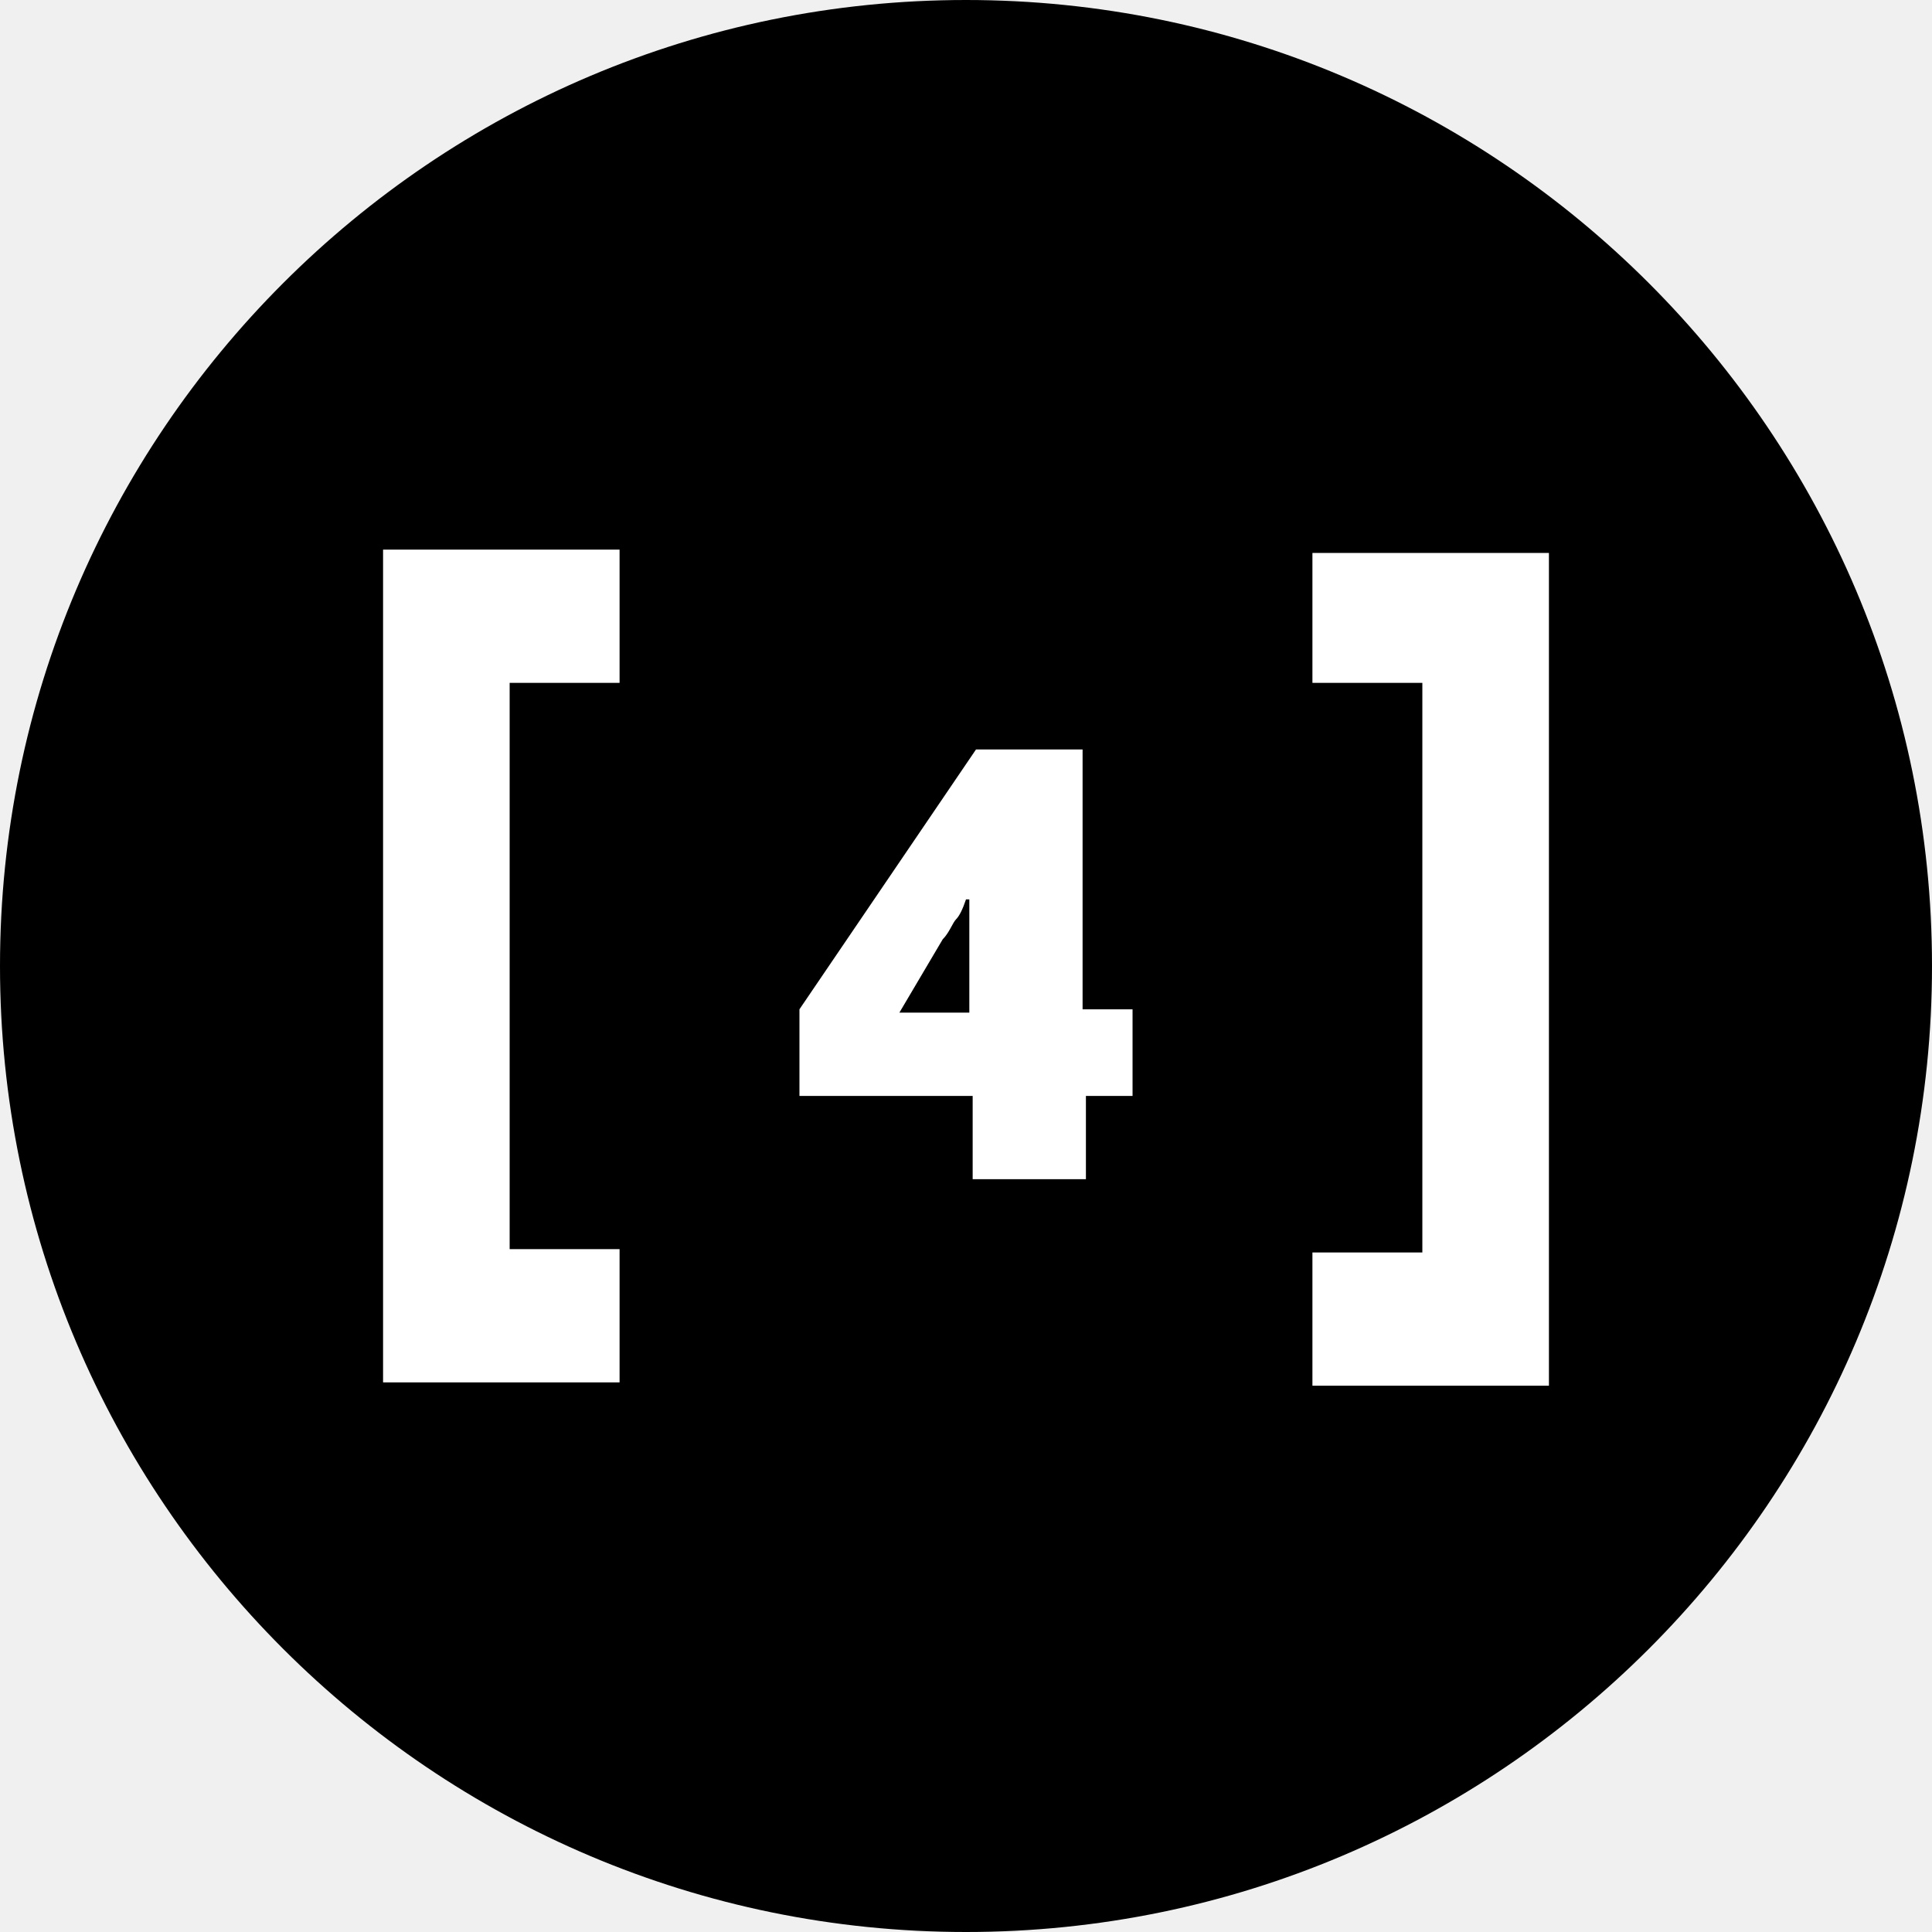
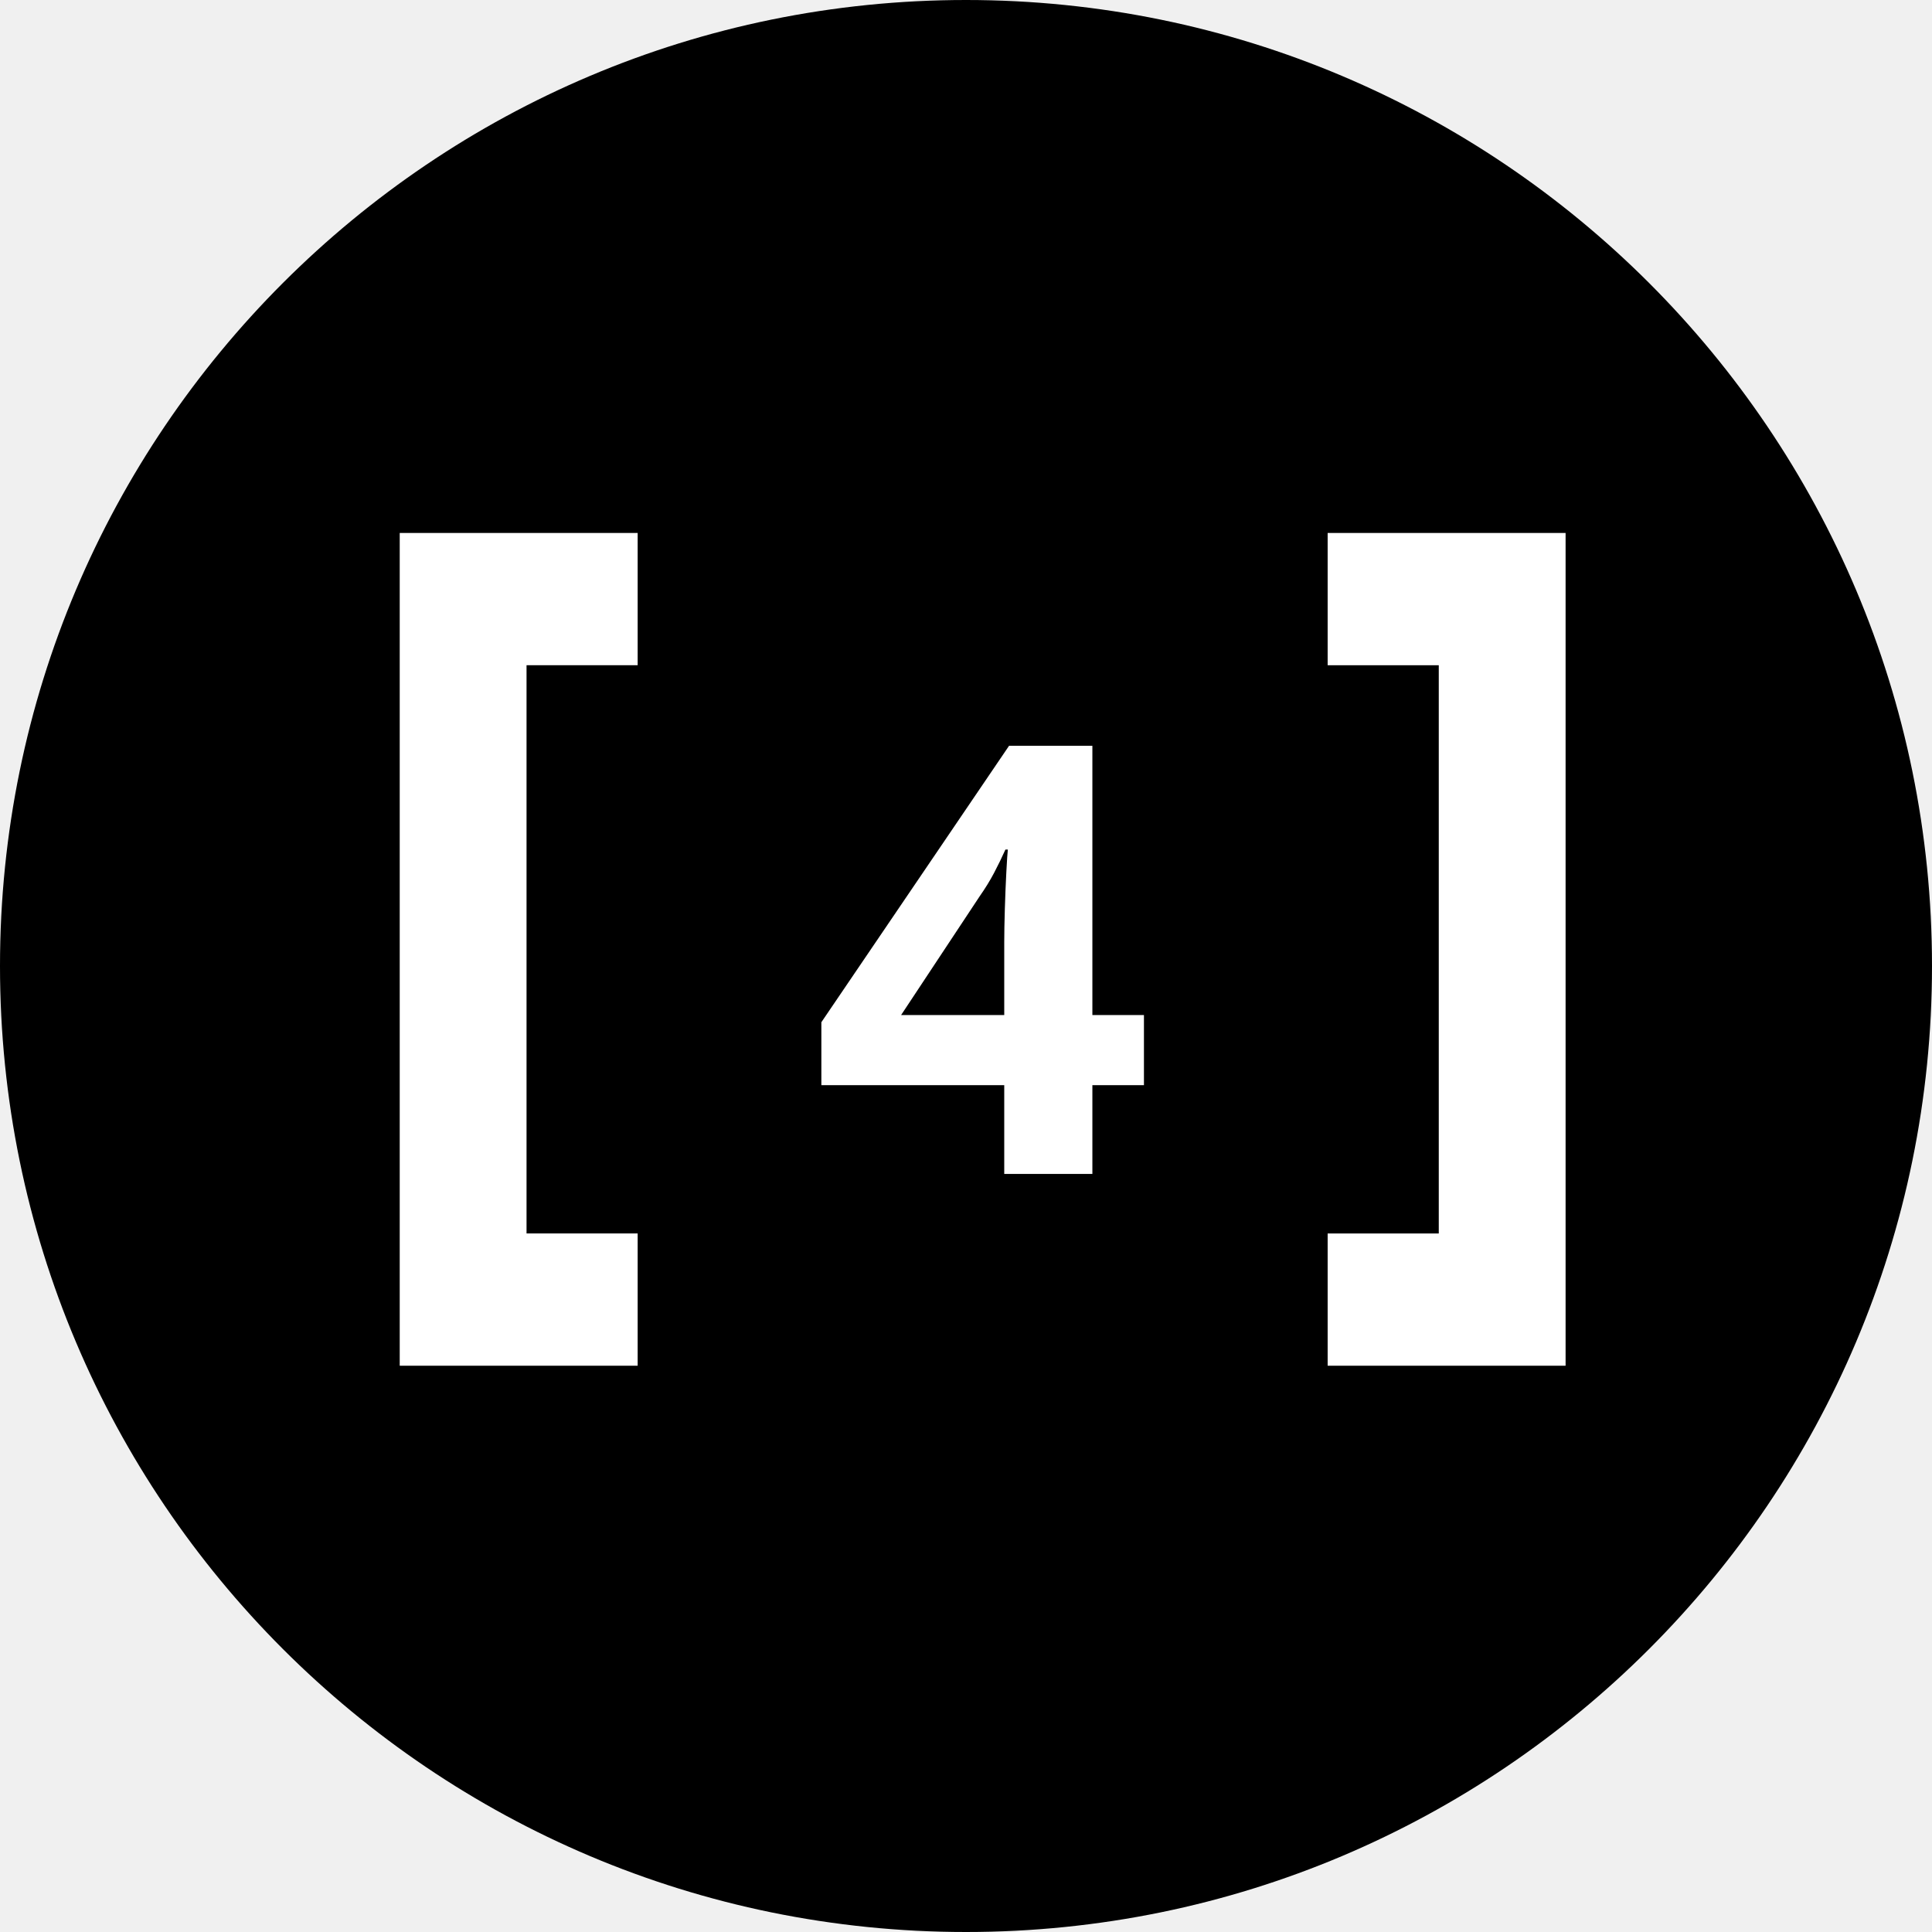
- <svg xmlns="http://www.w3.org/2000/svg" viewBox="0 0 58 58">
-   <path d="M29 58c16 0 29-13 29-29S45 0 29 0 0 13 0 29s13 29 29 29z" />
-   <path fill="#fff" d="M39.4 16.5v4h3.3v17.1h-3.3v4h7.1v-25h-7.1z" />
-   <path fill="#fff" d="M11.5 16.5v25h7.1v-4h-3.3v-17h3.3v-4h-7.1z" />
-   <path fill="#fff" transform="translate(16 16)" d="M18 16.9h-1.4v2.5h-3.4v-2.5H8v-2.6l5.3-7.8h3.2v7.8H18v2.6zm-4.9-2.5v-1.5-.7-.8-.4H13c-.1.3-.2.5-.3.6s-.2.4-.4.6L11 14.4h2.1z" />
+ <svg xmlns="http://www.w3.org/2000/svg" xmlns:xlink="http://www.w3.org/1999/xlink" width="58" height="58">
+   <defs>
+     <clipPath id="b">
+       <use xlink:href="#a" />
+     </clipPath>
+     <path id="a" d="M0 0h27v23H0V0Z" />
+   </defs>
+   <path fill="none" d="M58 0v58H0V0h58Z" />
+   <path fill-rule="evenodd" d="M29 58c16.016 0 29-12.984 29-29S45.016 0 29 0 0 12.984 0 29s12.984 29 29 29Z" />
+   <path fill="#FFF" fill-rule="evenodd" d="M39.857 16v3.971h3.336V37.03h-3.336V41H47V16h-7.143ZM12 16v25h7.143v-3.971h-3.336V19.97h3.336V16H12Z" />
+   <g clip-path="url(#b)" transform="translate(16 16)">
+     <path fill="#FFF" d="M18.342 16.578h-1.548v2.664h-2.646v-2.664h-5.49v-1.89l5.634-8.298h2.502v8.082h1.548v2.106Zm-4.194-4.284q0-.414.018-1.008.018-.594.045-1.107t.045-.675h-.072q-.162.36-.342.702-.18.342-.432.702l-2.358 3.564h3.096v-2.178Z" />
+   </g>
</svg>
